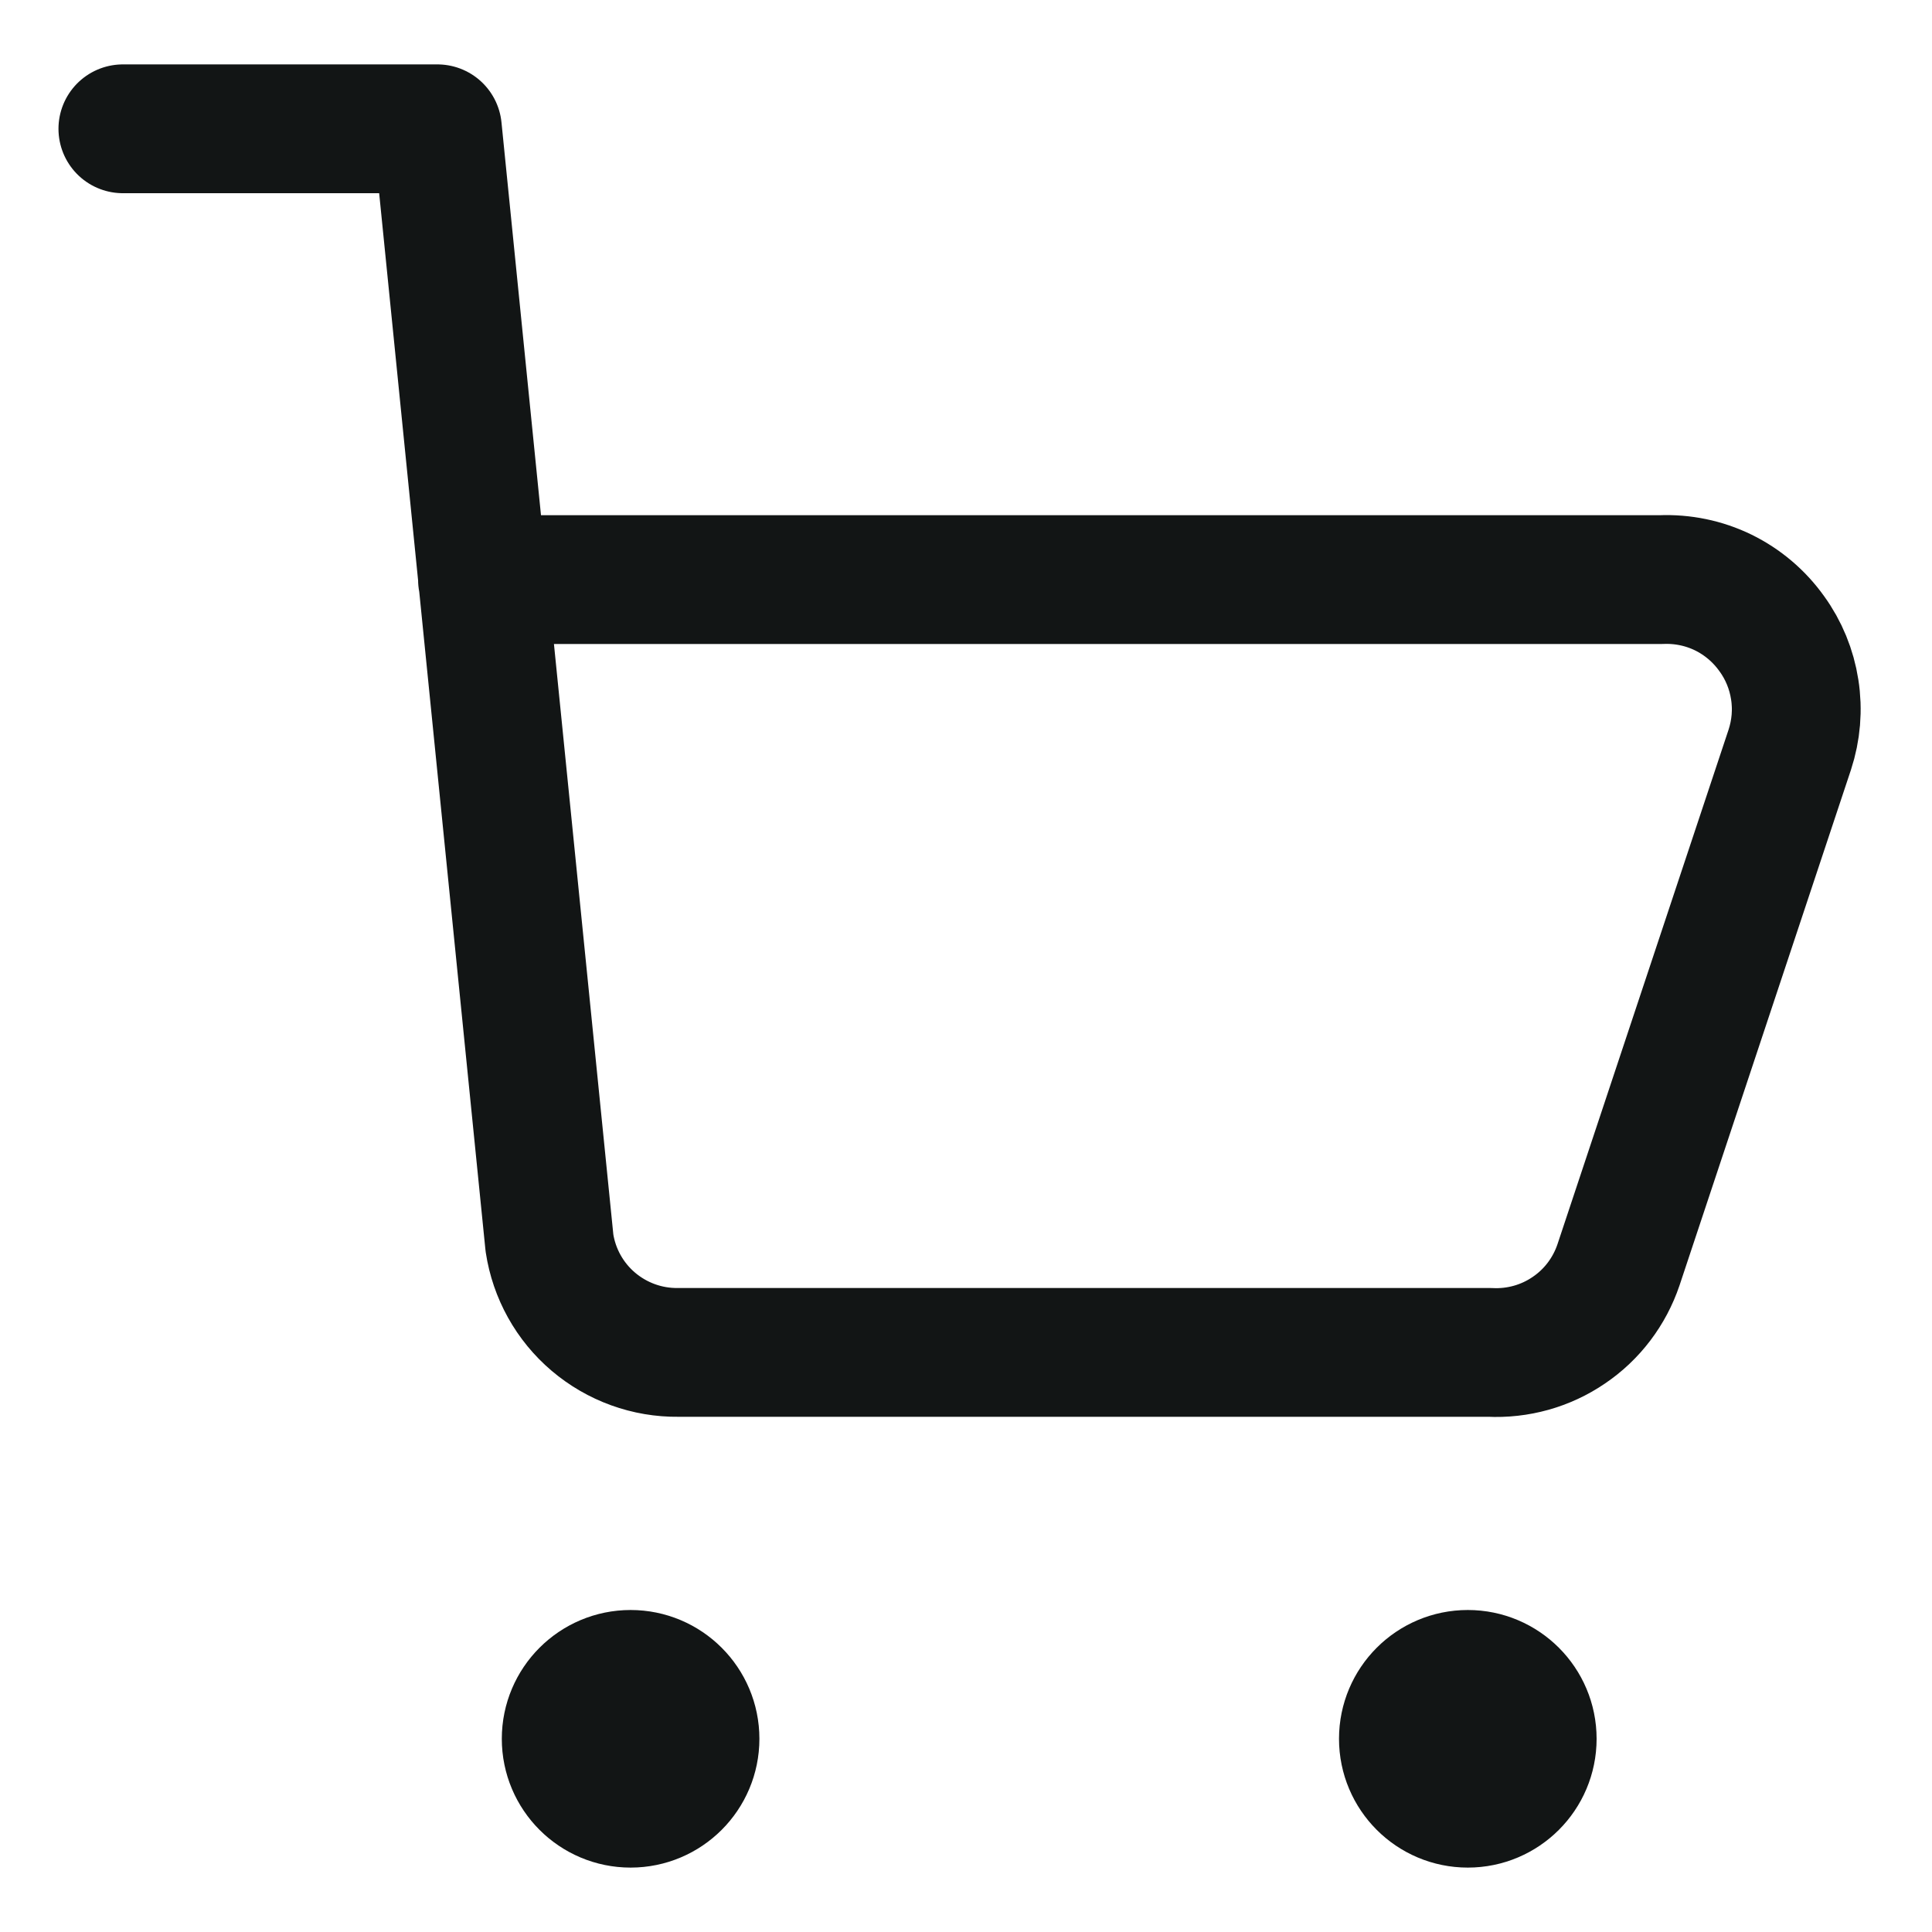
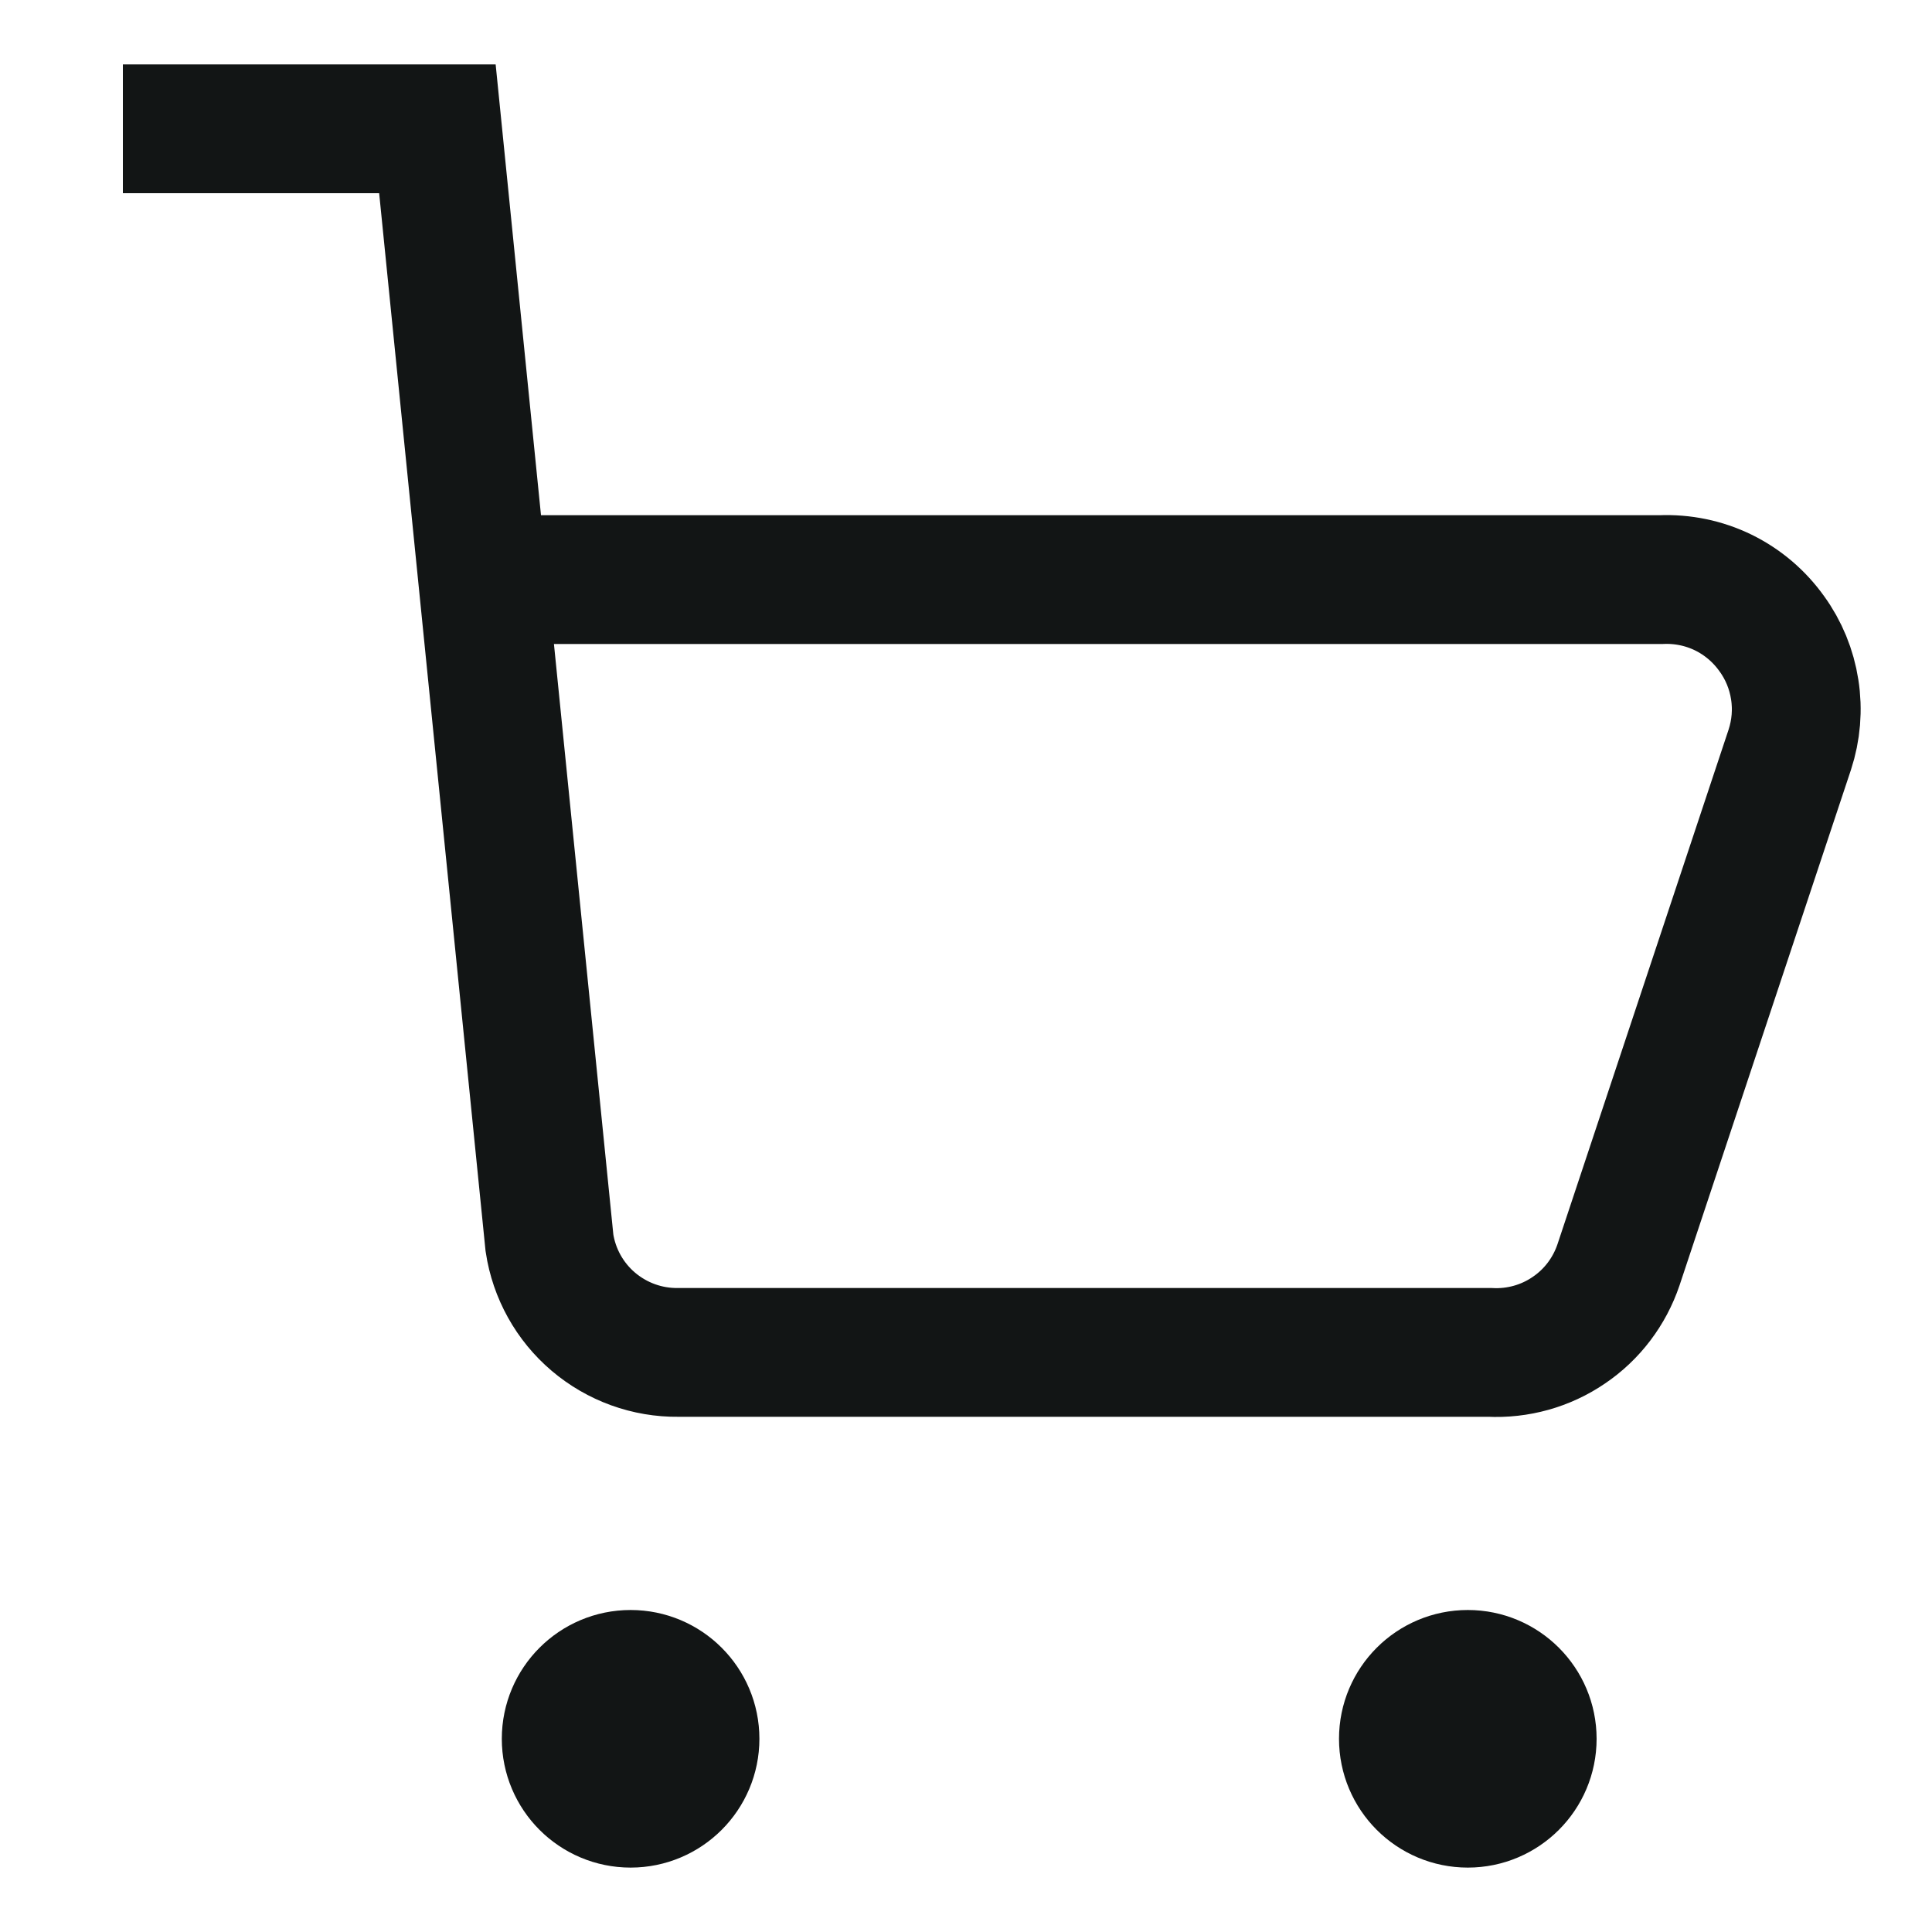
<svg xmlns="http://www.w3.org/2000/svg" width="28" height="28" viewBox="0 0 15 14" fill="none">
-   <path strokeWidth="2.14px" d="M0.954 0.5H3.396L4.266 9.15C4.302 9.388 4.423 9.606 4.607 9.762C4.791 9.918 5.025 10.003 5.266 10H11.566C11.784 10.011 12 9.951 12.18 9.828C12.361 9.706 12.496 9.527 12.566 9.32L13.896 5.32C13.945 5.17 13.959 5.01 13.934 4.853C13.91 4.697 13.849 4.548 13.756 4.42C13.659 4.284 13.53 4.174 13.379 4.1C13.229 4.027 13.063 3.993 12.896 4H3.746" stroke="#121515" stroke-linecap="round" stroke-linejoin="round" />
-   <path d="M11.396 13.5C11.12 13.5 10.896 13.276 10.896 13C10.896 12.724 11.12 12.5 11.396 12.5C11.672 12.5 11.896 12.724 11.896 13C11.896 13.276 11.672 13.5 11.396 13.5Z" stroke="#121515" stroke-linecap="round" stroke-linejoin="round" />
-   <path d="M4.896 13.5C4.62 13.5 4.396 13.276 4.396 13C4.396 12.724 4.62 12.5 4.896 12.5C5.172 12.5 5.396 12.724 5.396 13C5.396 13.276 5.172 13.5 4.896 13.5Z" stroke="#121515" stroke-linecap="round" stroke-linejoin="round" />
+   <path strokeWidth="2.14px" d="M0.954 0.5H3.396L4.266 9.15C4.302 9.388 4.423 9.606 4.607 9.762C4.791 9.918 5.025 10.003 5.266 10H11.566C11.784 10.011 12 9.951 12.18 9.828C12.361 9.706 12.496 9.527 12.566 9.32L13.896 5.32C13.945 5.17 13.959 5.01 13.934 4.853C13.91 4.697 13.849 4.548 13.756 4.42C13.659 4.284 13.53 4.174 13.379 4.1C13.229 4.027 13.063 3.993 12.896 4H3.746" stroke="#121515" strokeLinecap="round" strokeLinejoin="round" />
+   <path d="M11.396 13.5C11.12 13.5 10.896 13.276 10.896 13C10.896 12.724 11.12 12.5 11.396 12.5C11.672 12.5 11.896 12.724 11.896 13C11.896 13.276 11.672 13.5 11.396 13.5Z" stroke="#121515" strokeLinecap="round" strokeLinejoin="round" />
+   <path d="M4.896 13.5C4.62 13.5 4.396 13.276 4.396 13C4.396 12.724 4.62 12.5 4.896 12.5C5.172 12.5 5.396 12.724 5.396 13C5.396 13.276 5.172 13.5 4.896 13.5Z" stroke="#121515" strokeLinecap="round" strokeLinejoin="round" />
</svg>
